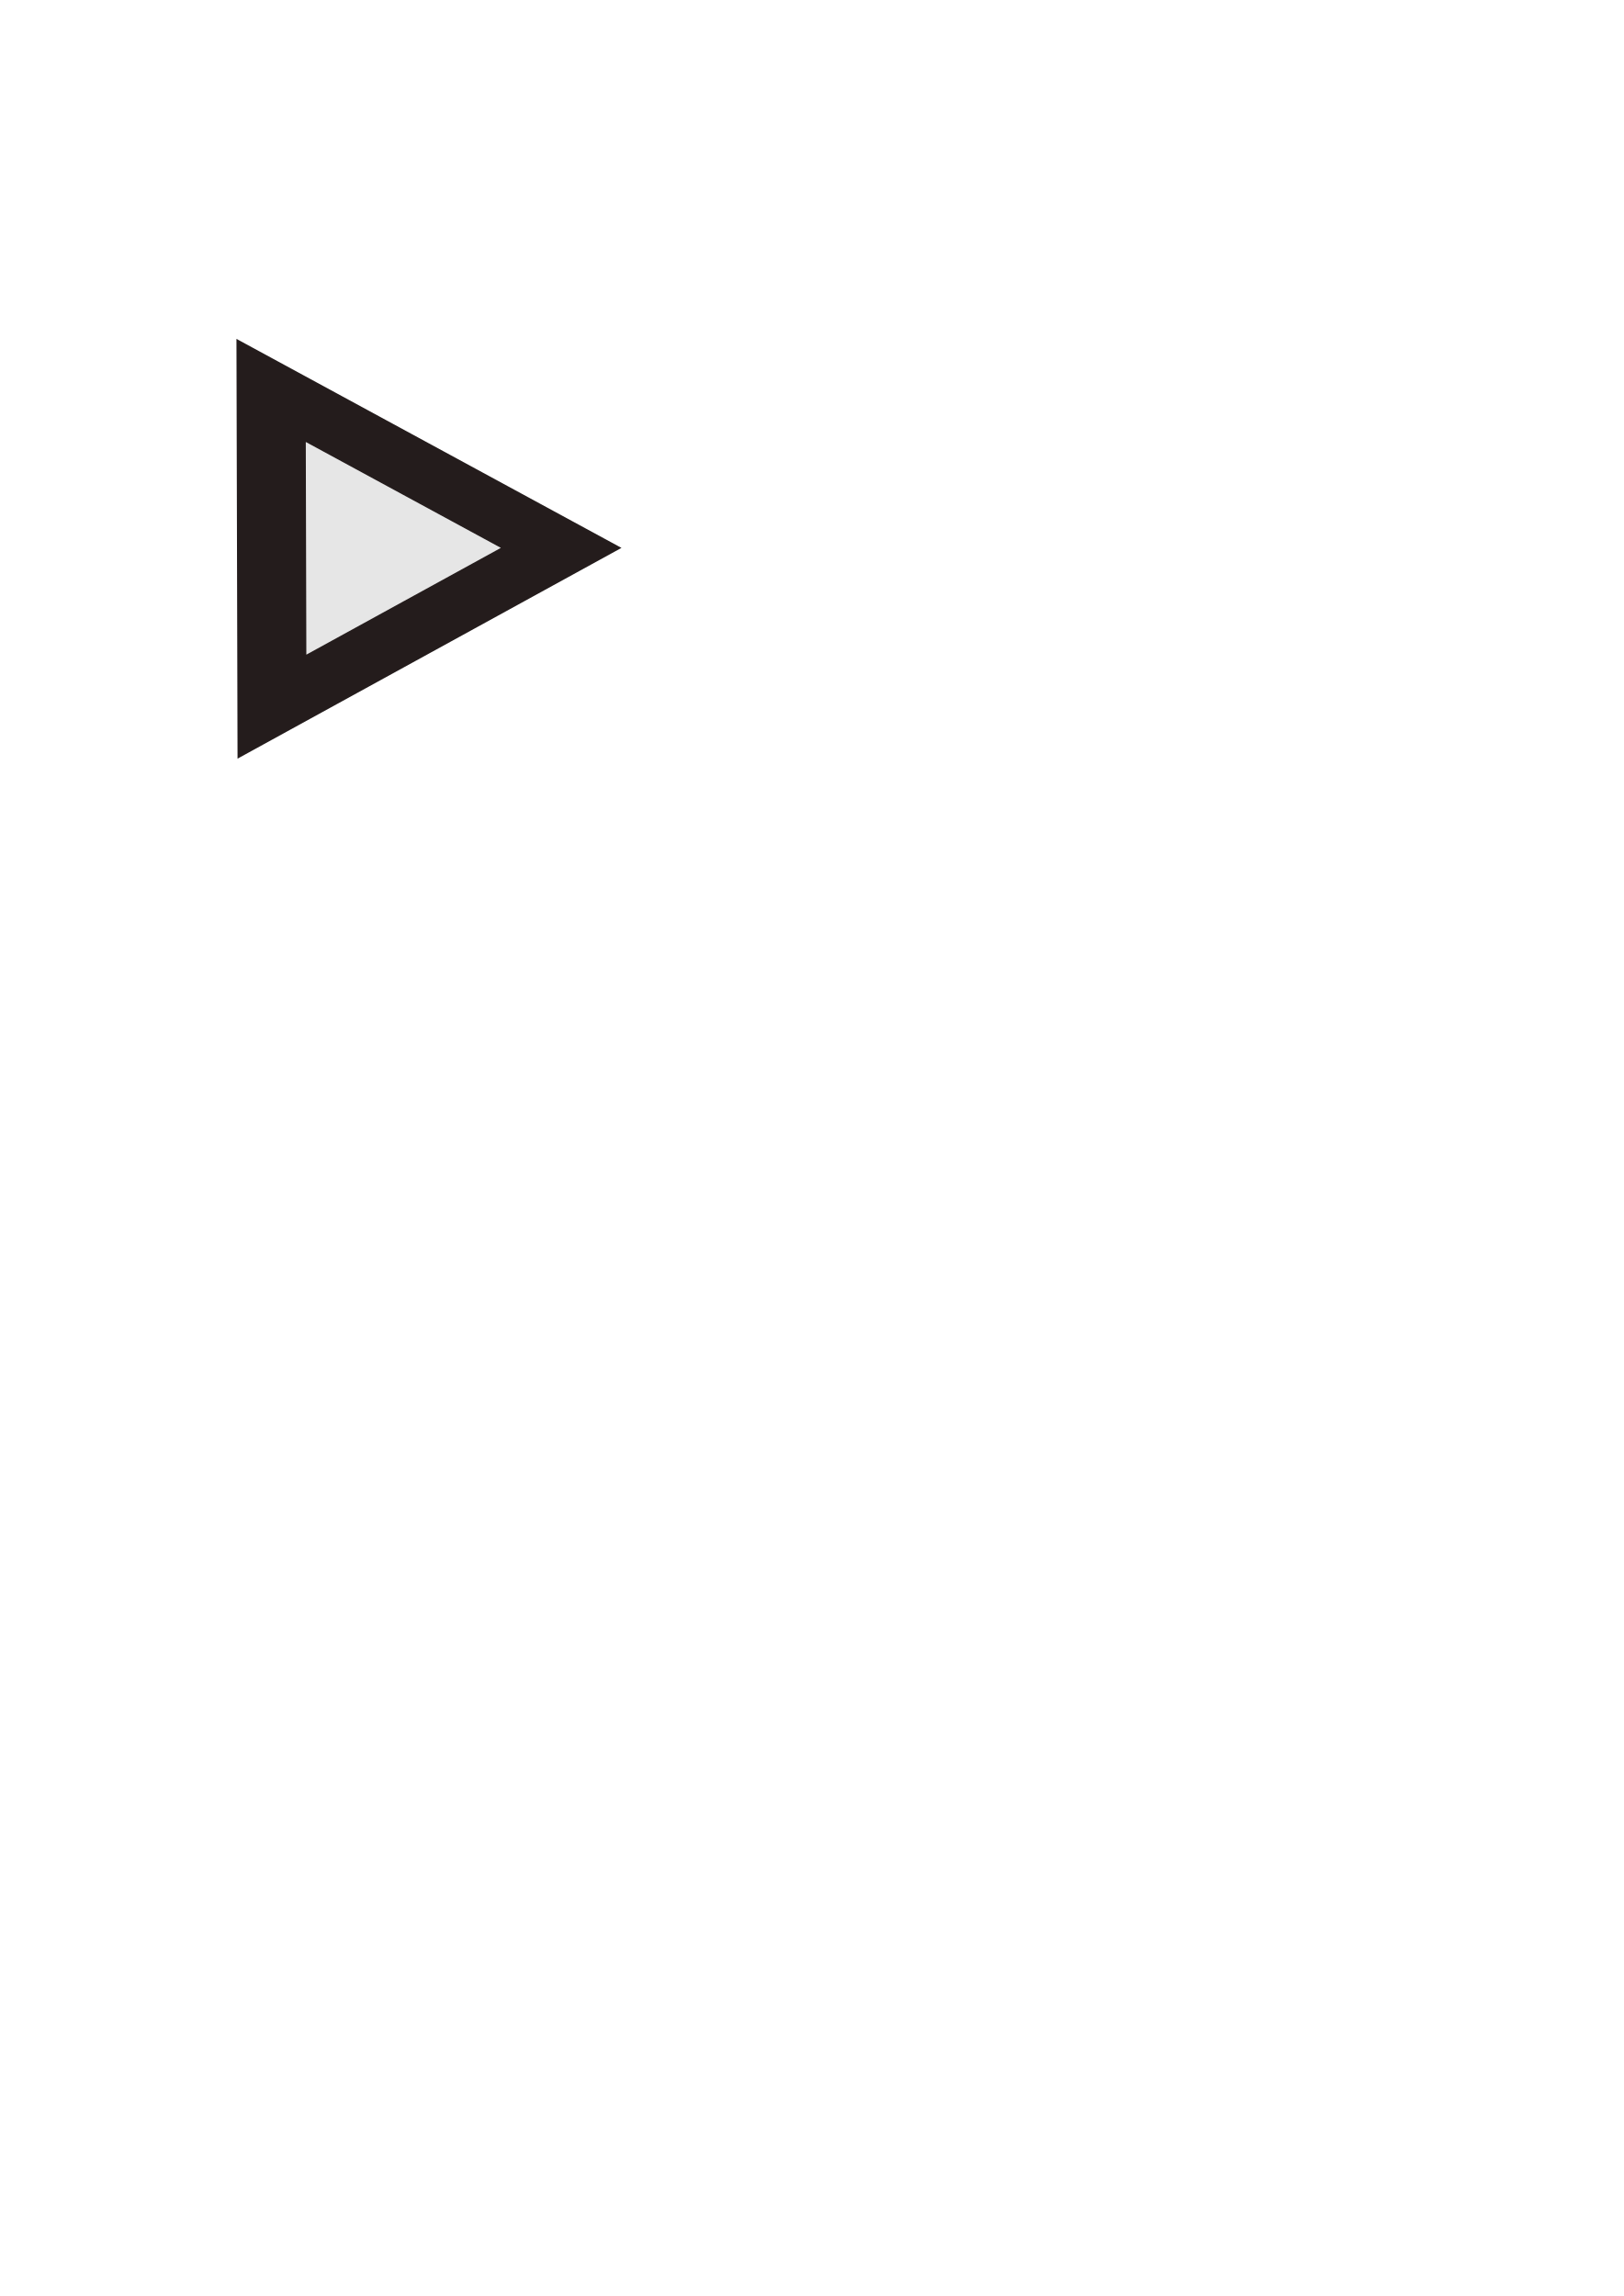
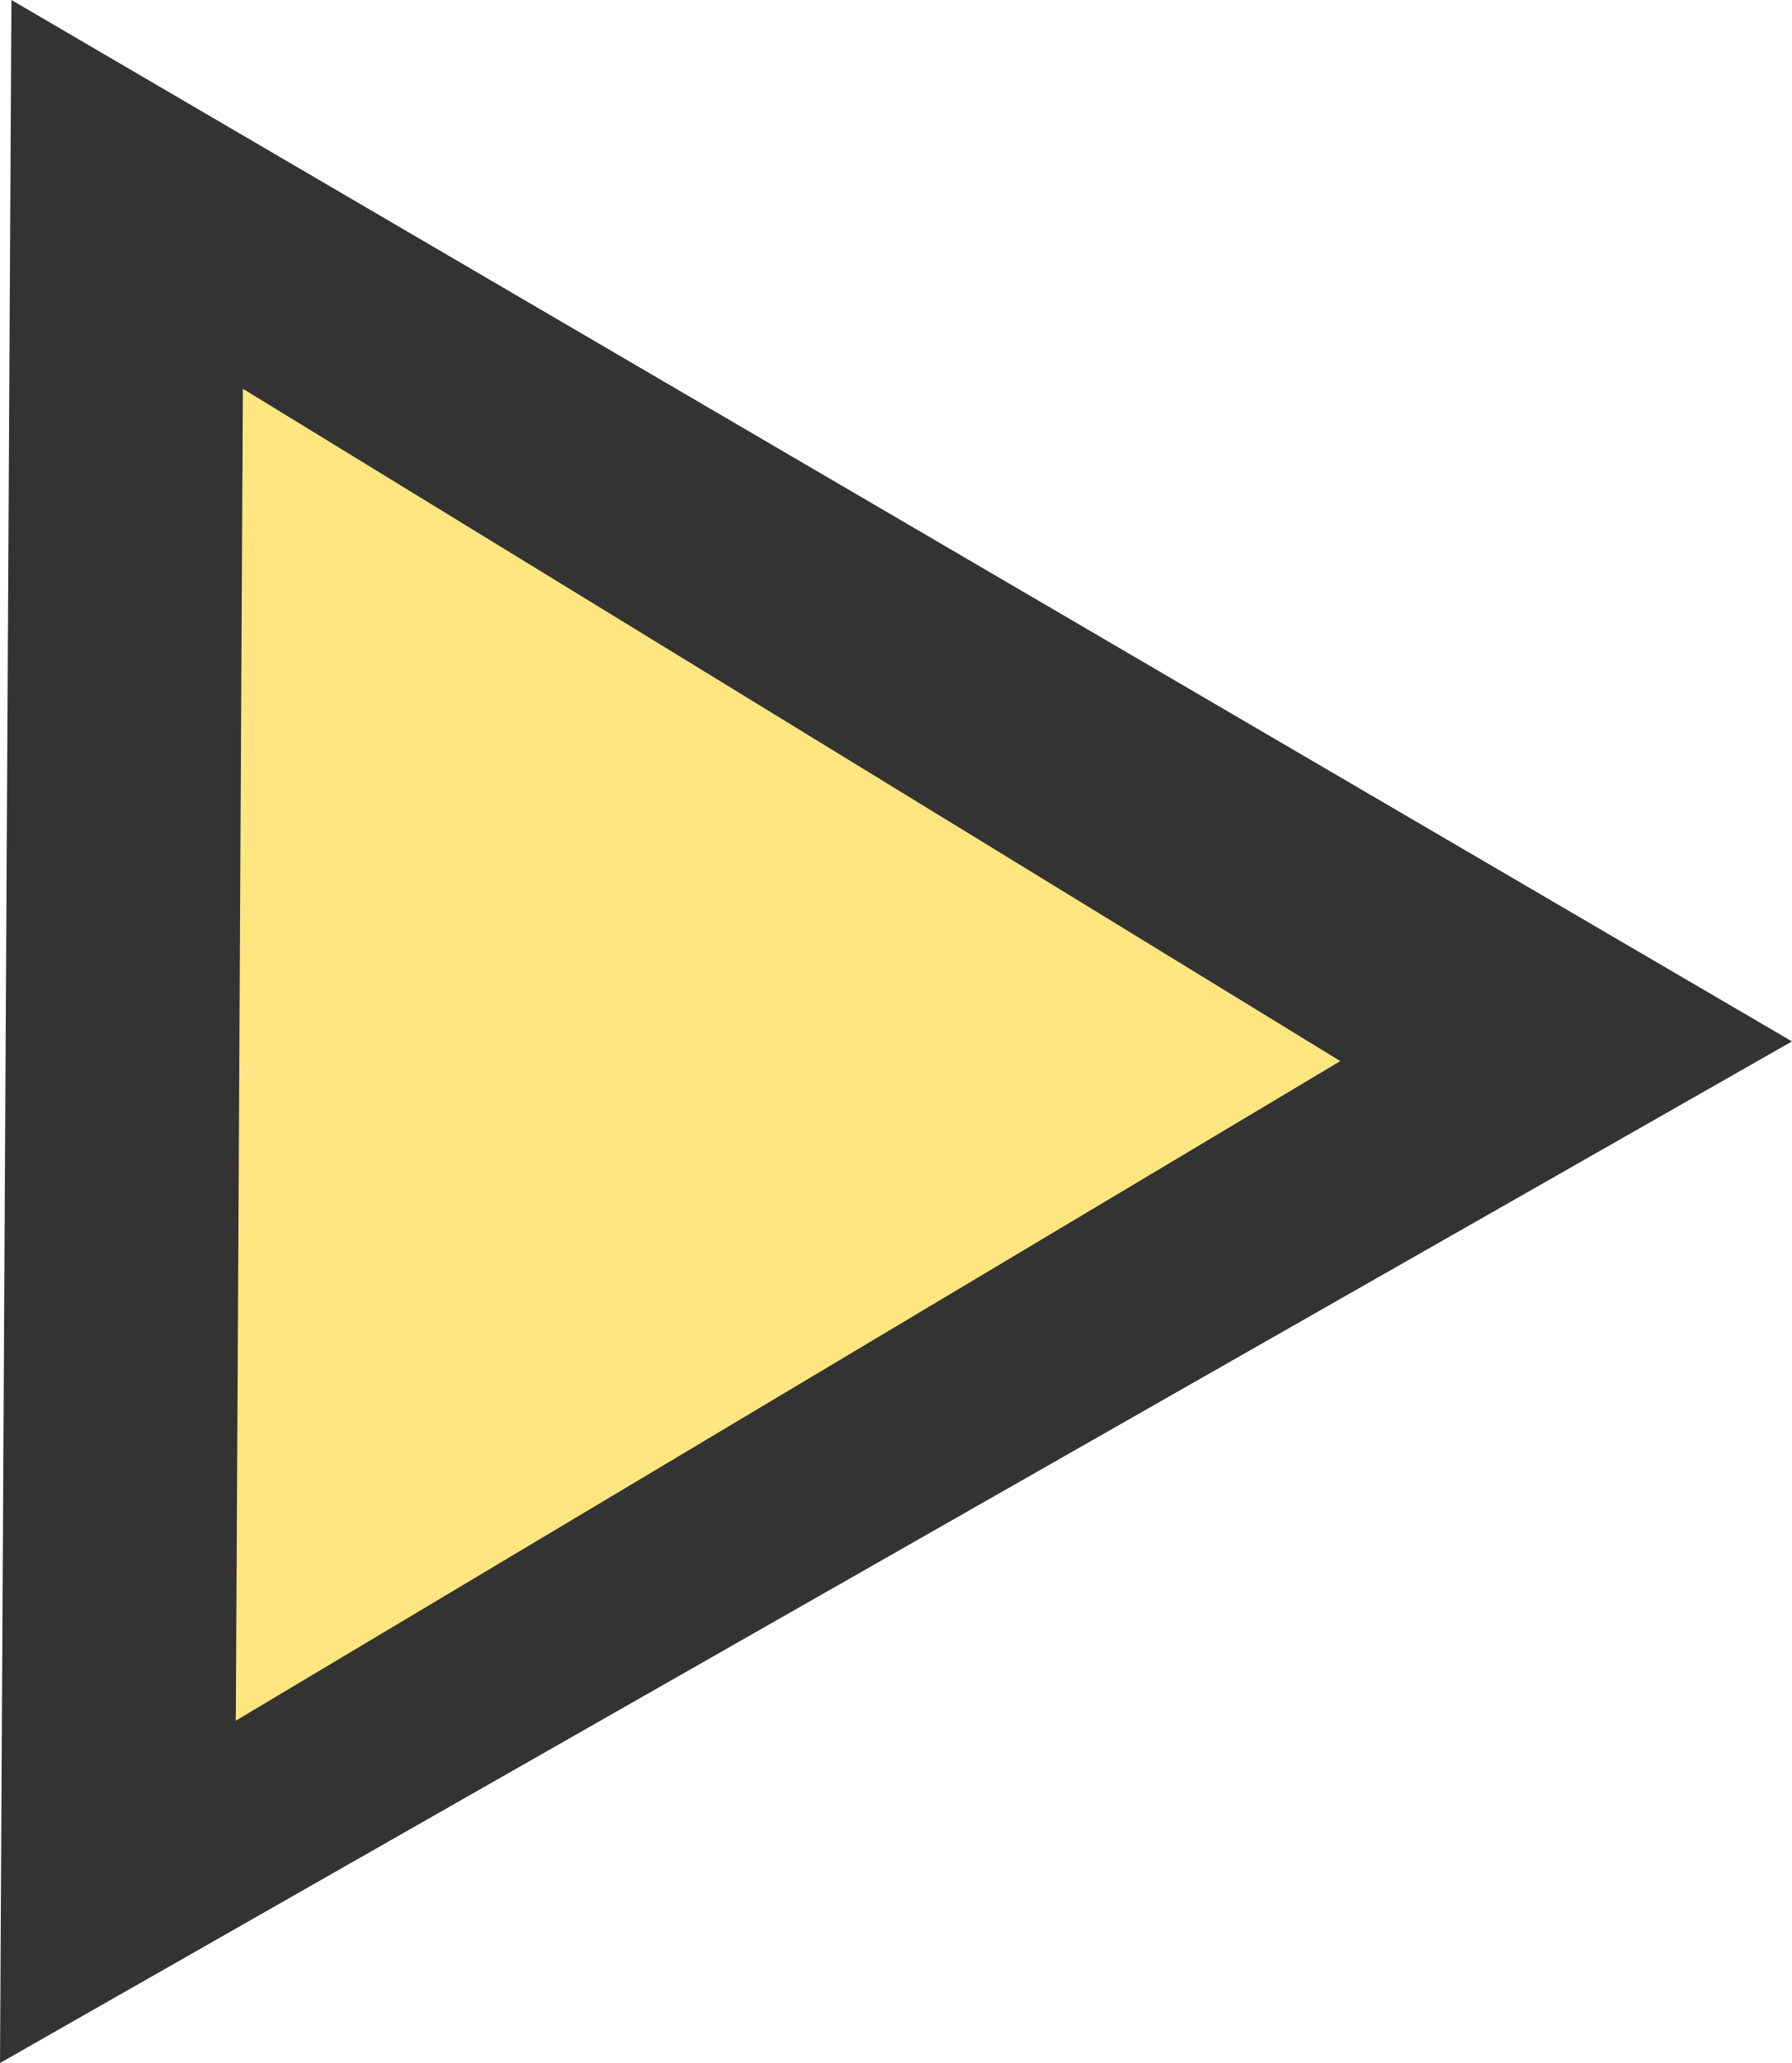
- <svg xmlns="http://www.w3.org/2000/svg" width="210mm" height="297mm" viewBox="0 0 210 297" version="1.1" id="svg8">
+ <svg xmlns="http://www.w3.org/2000/svg" width="74.491mm" height="85.741mm" viewBox="0 0 74.491 85.741" version="1.1" id="svg8">
  <defs id="defs2" />
-   <g id="layer1">
-     <path style="fill:#241c1c;stroke:none;stroke-width:0.6" id="path835" d="M 82.5,74.038 56.464,88.779 30.429,103.521 30.68,73.603 30.931,43.684 56.715,58.861 Z" transform="matrix(0.9595335,-0.00982452,0.01038966,0.9073404,0.4483313,4.505072)" />
-     <path style="fill:#e6e6e6;stroke:none;stroke-width:0.6" id="path835-3" transform="matrix(0.486193,-0.00497805,0.00526441,0.4597469,24.28072,37.24222)" d="M 82.5,74.038 56.464,88.779 30.429,103.521 30.68,73.603 30.931,43.684 56.715,58.861 Z" />
+   <g id="layer1" transform="translate(-26.05463,-40.886)">
+     <path style="fill:#333333;stroke-width:0.6" id="path833" d="M 100.546,84.168 63.3,105.397 26.055,126.627 26.292,83.756 26.53,40.886 63.538,62.527 Z" />
+     <path style="fill:#ffe680;stroke-width:0.6" id="path833-3" d="m 112.085,128.923 -37.246,21.229 -37.246,21.229 0.238,-42.87 0.238,-42.87 37.008,21.641 z" transform="matrix(0.6163463,0,0,0.6456272,12.68679,1.750781)" />
  </g>
</svg>
